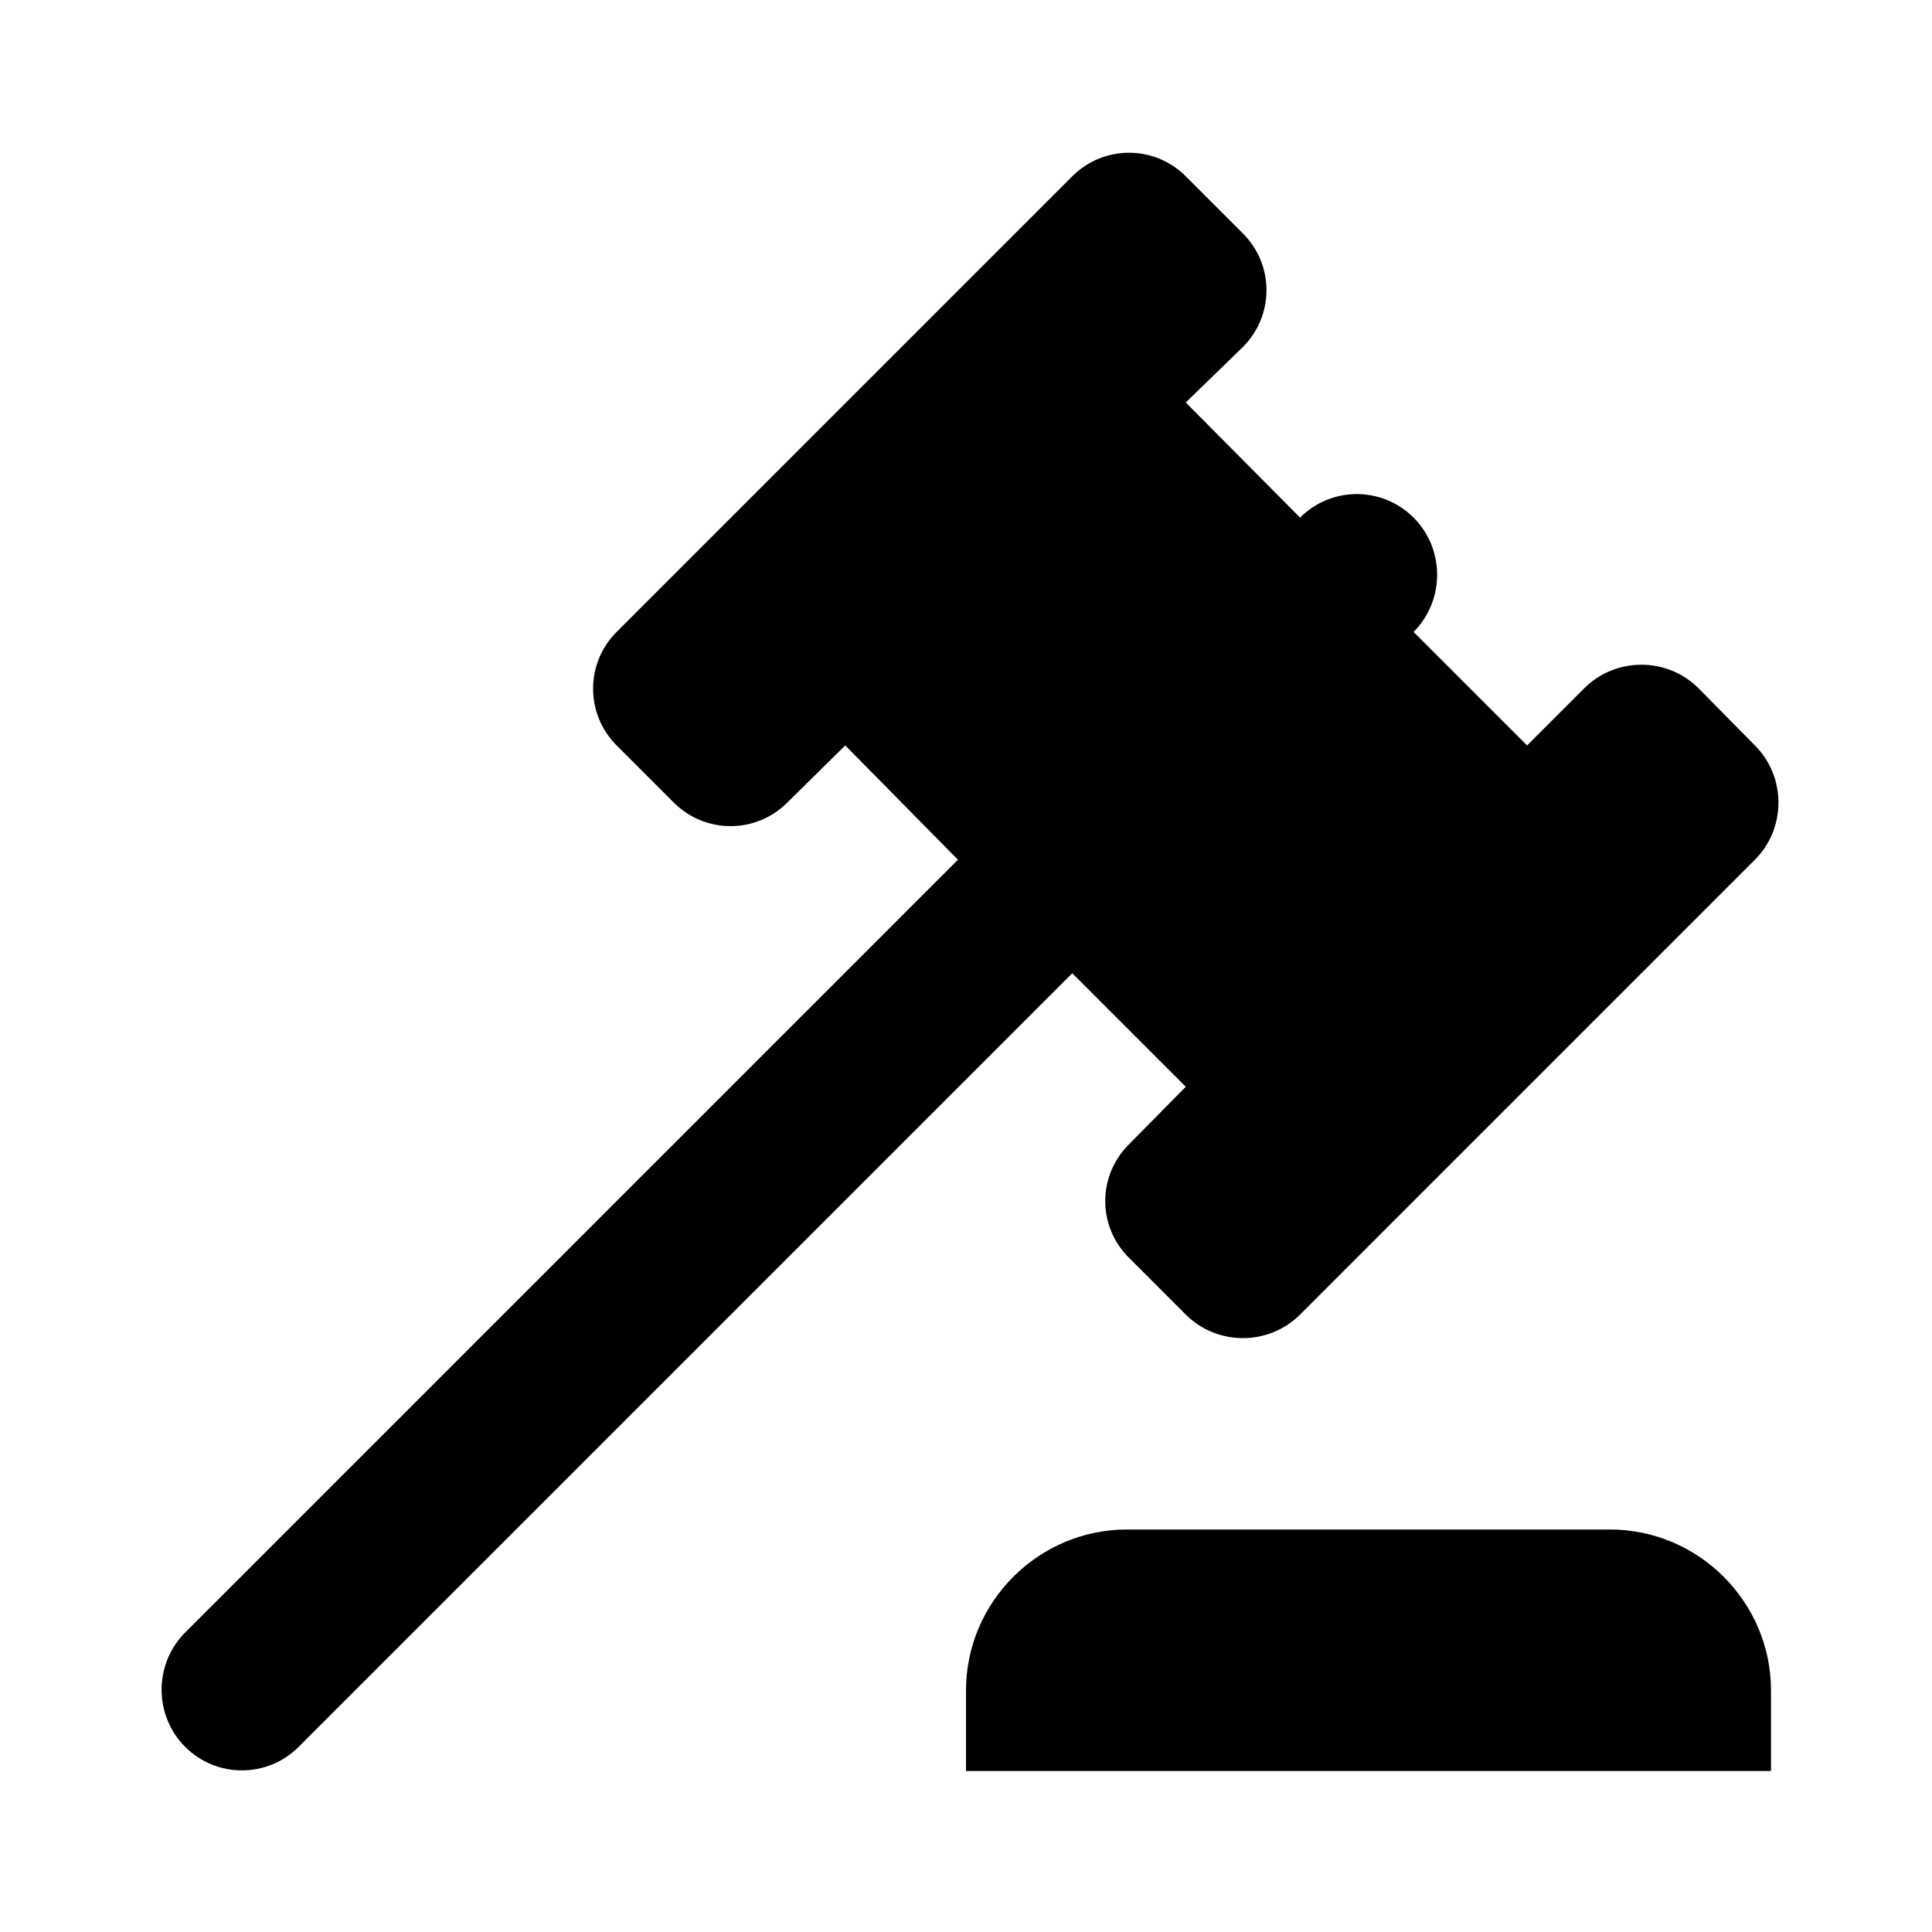
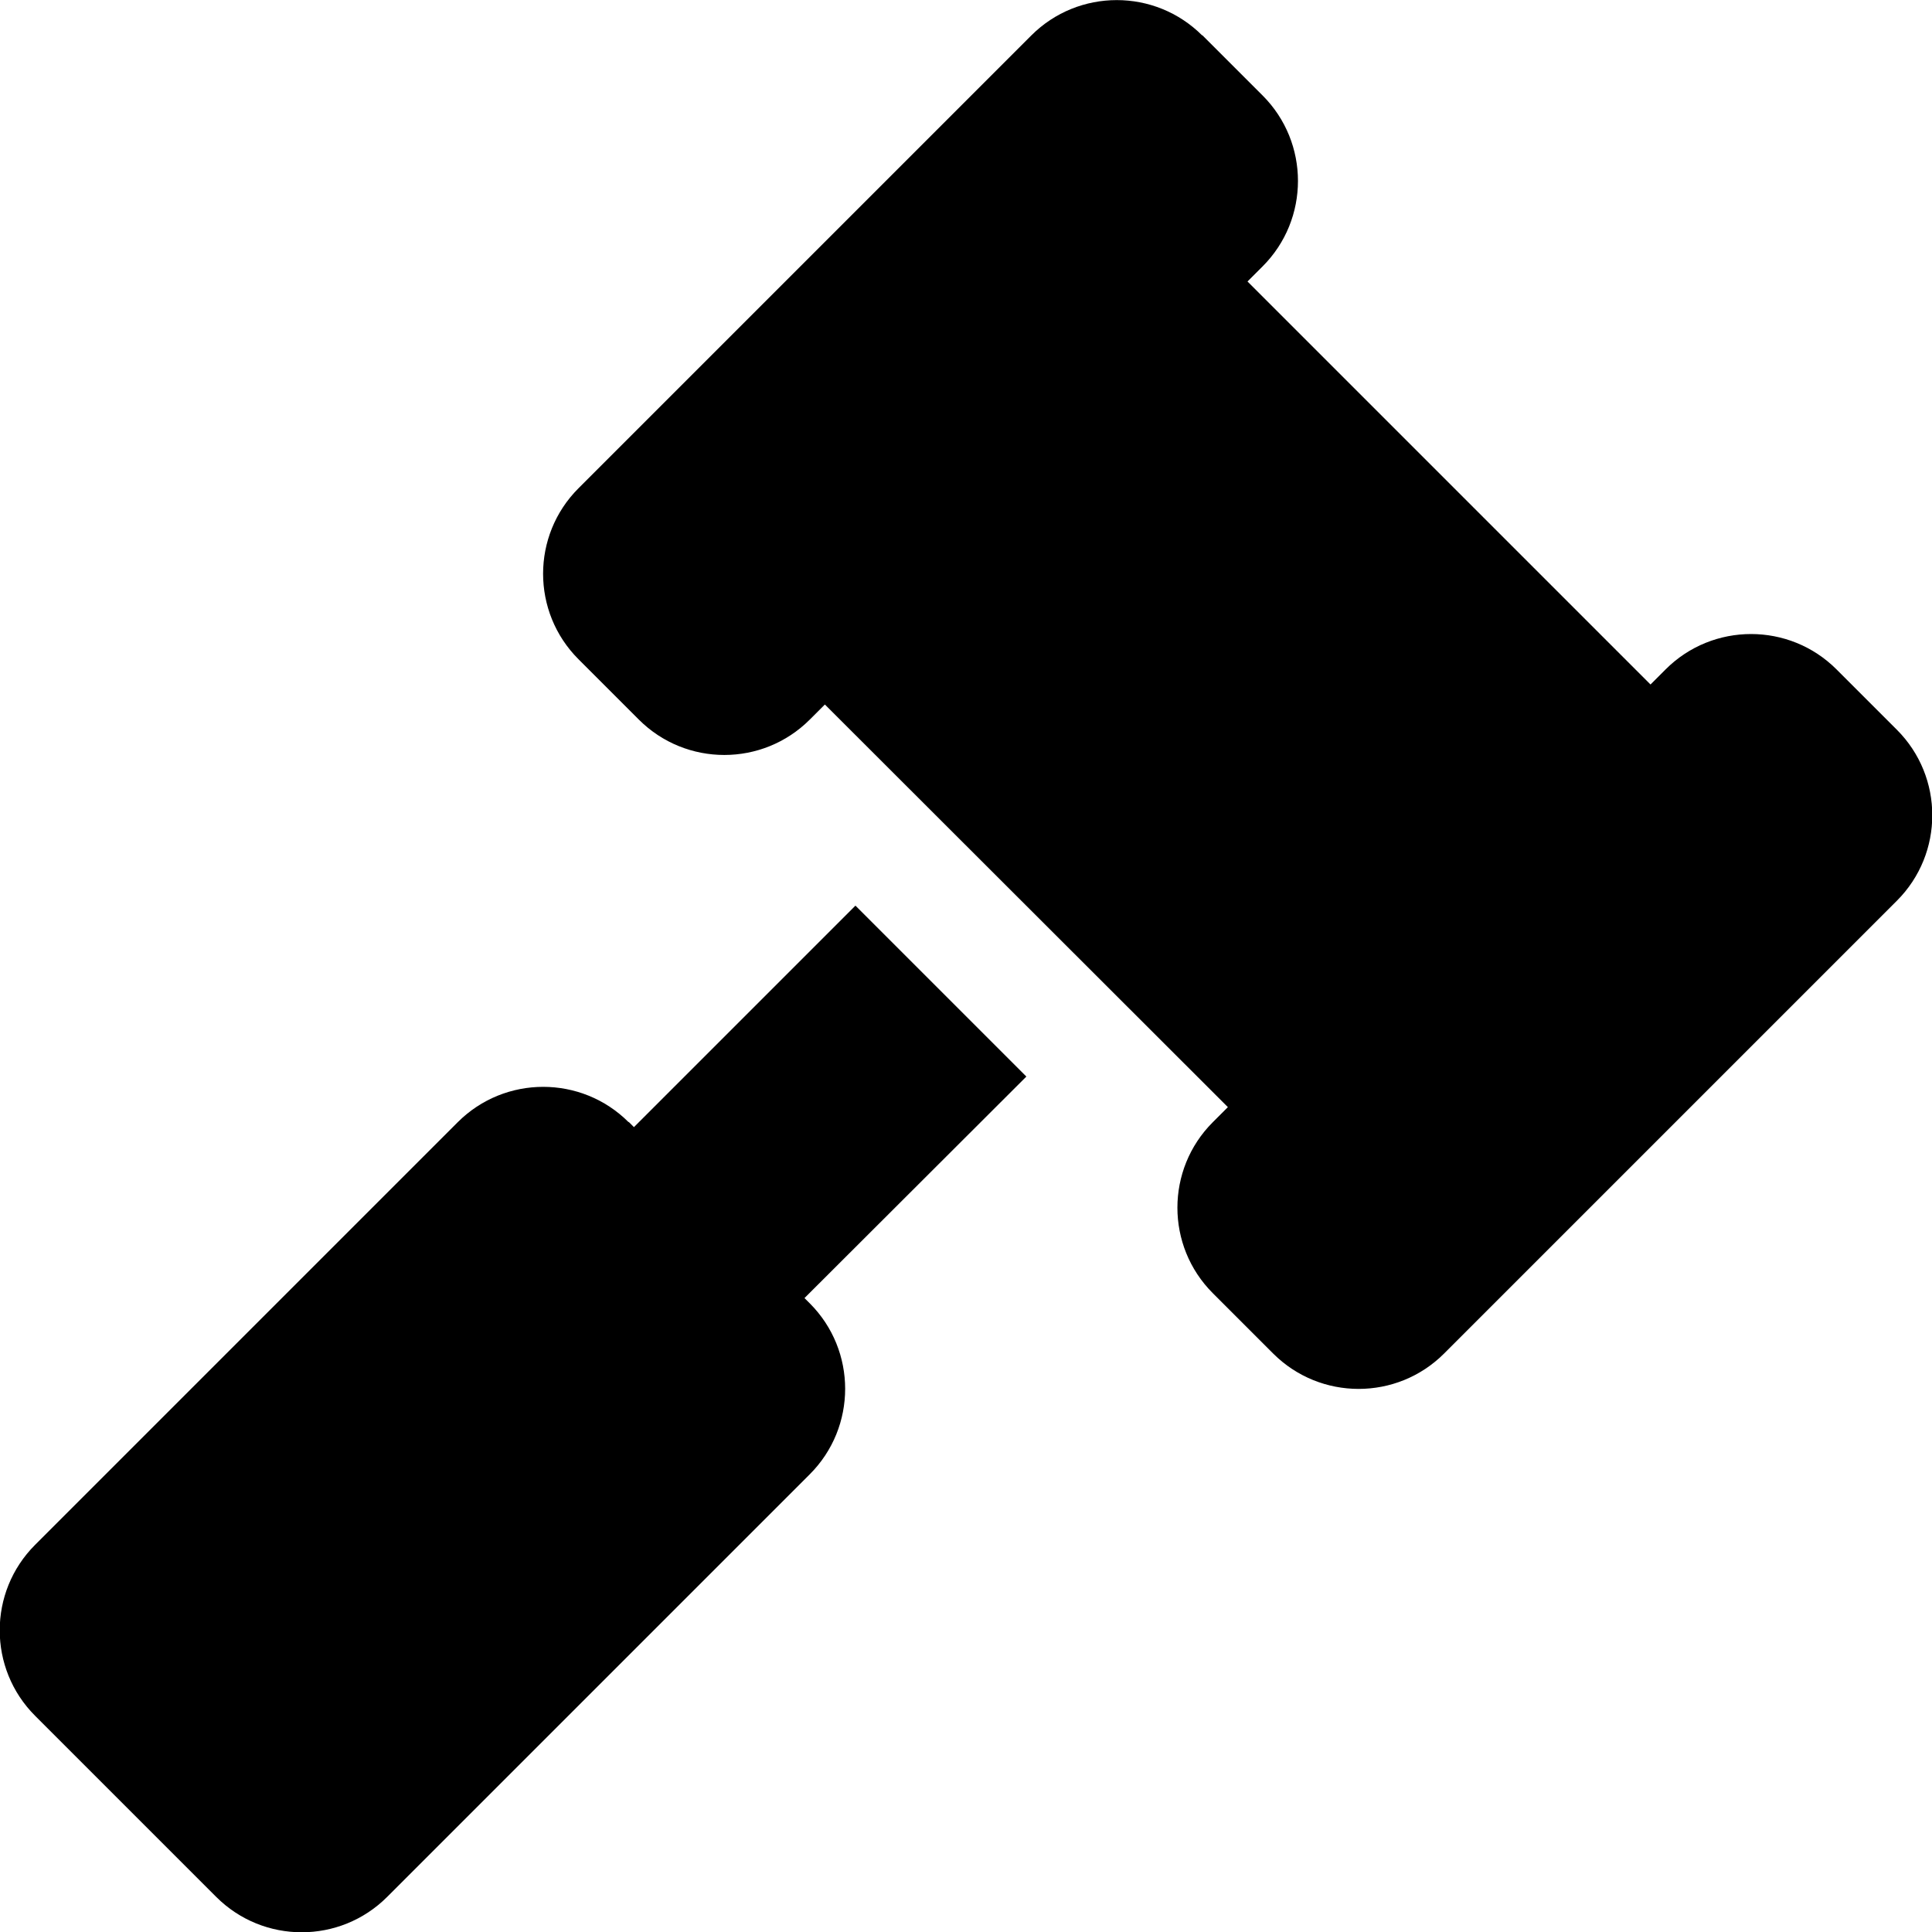
- <svg xmlns="http://www.w3.org/2000/svg" version="1.1" width="24" height="24" viewBox="0 0 24 24">
-   <path d="M2.3,20.28L11.9,10.68L10.5,9.26L9.78,9.97C9.39,10.36 8.76,10.36 8.37,9.97L7.66,9.26C7.27,8.87 7.27,8.24 7.66,7.85L13.32,2.19C13.71,1.8 14.34,1.8 14.73,2.19L15.44,2.9C15.83,3.29 15.83,3.92 15.44,4.31L14.73,5L16.15,6.43C16.54,6.04 17.17,6.04 17.56,6.43C17.95,6.82 17.95,7.46 17.56,7.85L18.97,9.26L19.68,8.55C20.07,8.16 20.71,8.16 21.1,8.55L21.8,9.26C22.19,9.65 22.19,10.29 21.8,10.68L16.15,16.33C15.76,16.72 15.12,16.72 14.73,16.33L14.03,15.63C13.63,15.24 13.63,14.6 14.03,14.21L14.73,13.5L13.32,12.09L3.71,21.7C3.32,22.09 2.69,22.09 2.3,21.7C1.91,21.31 1.91,20.67 2.3,20.28M20,19C21.1,19 22,19.9 22,21V22H12V21C12,19.9 12.9,19 14,19H20Z" />
+ <svg xmlns="http://www.w3.org/2000/svg" viewBox="0 0 512 512">
+   <path d="M318.6 9.4c-12.5-12.5-32.8-12.5-45.3 0l-120 120c-12.5 12.5-12.5 32.8 0 45.3l16 16c12.5 12.5 32.8 12.5 45.3 0l4-4L325.4 293.4l-4 4c-12.5 12.5-12.5 32.8 0 45.3l16 16c12.5 12.5 32.8 12.5 45.3 0l120-120c12.5-12.5 12.5-32.8 0-45.3l-16-16c-12.5-12.5-32.8-12.5-45.3 0l-4 4L330.6 74.6l4-4c12.5-12.5 12.5-32.8 0-45.3l-16-16zm-152 288c-12.5-12.5-32.8-12.5-45.3 0l-112 112c-12.5 12.5-12.5 32.8 0 45.3l48 48c12.5 12.5 32.8 12.5 45.3 0l112-112c12.5-12.5 12.5-32.8 0-45.3l-1.4-1.4L272 285.3 226.7 240 168 298.7l-1.4-1.4z" />
</svg>
